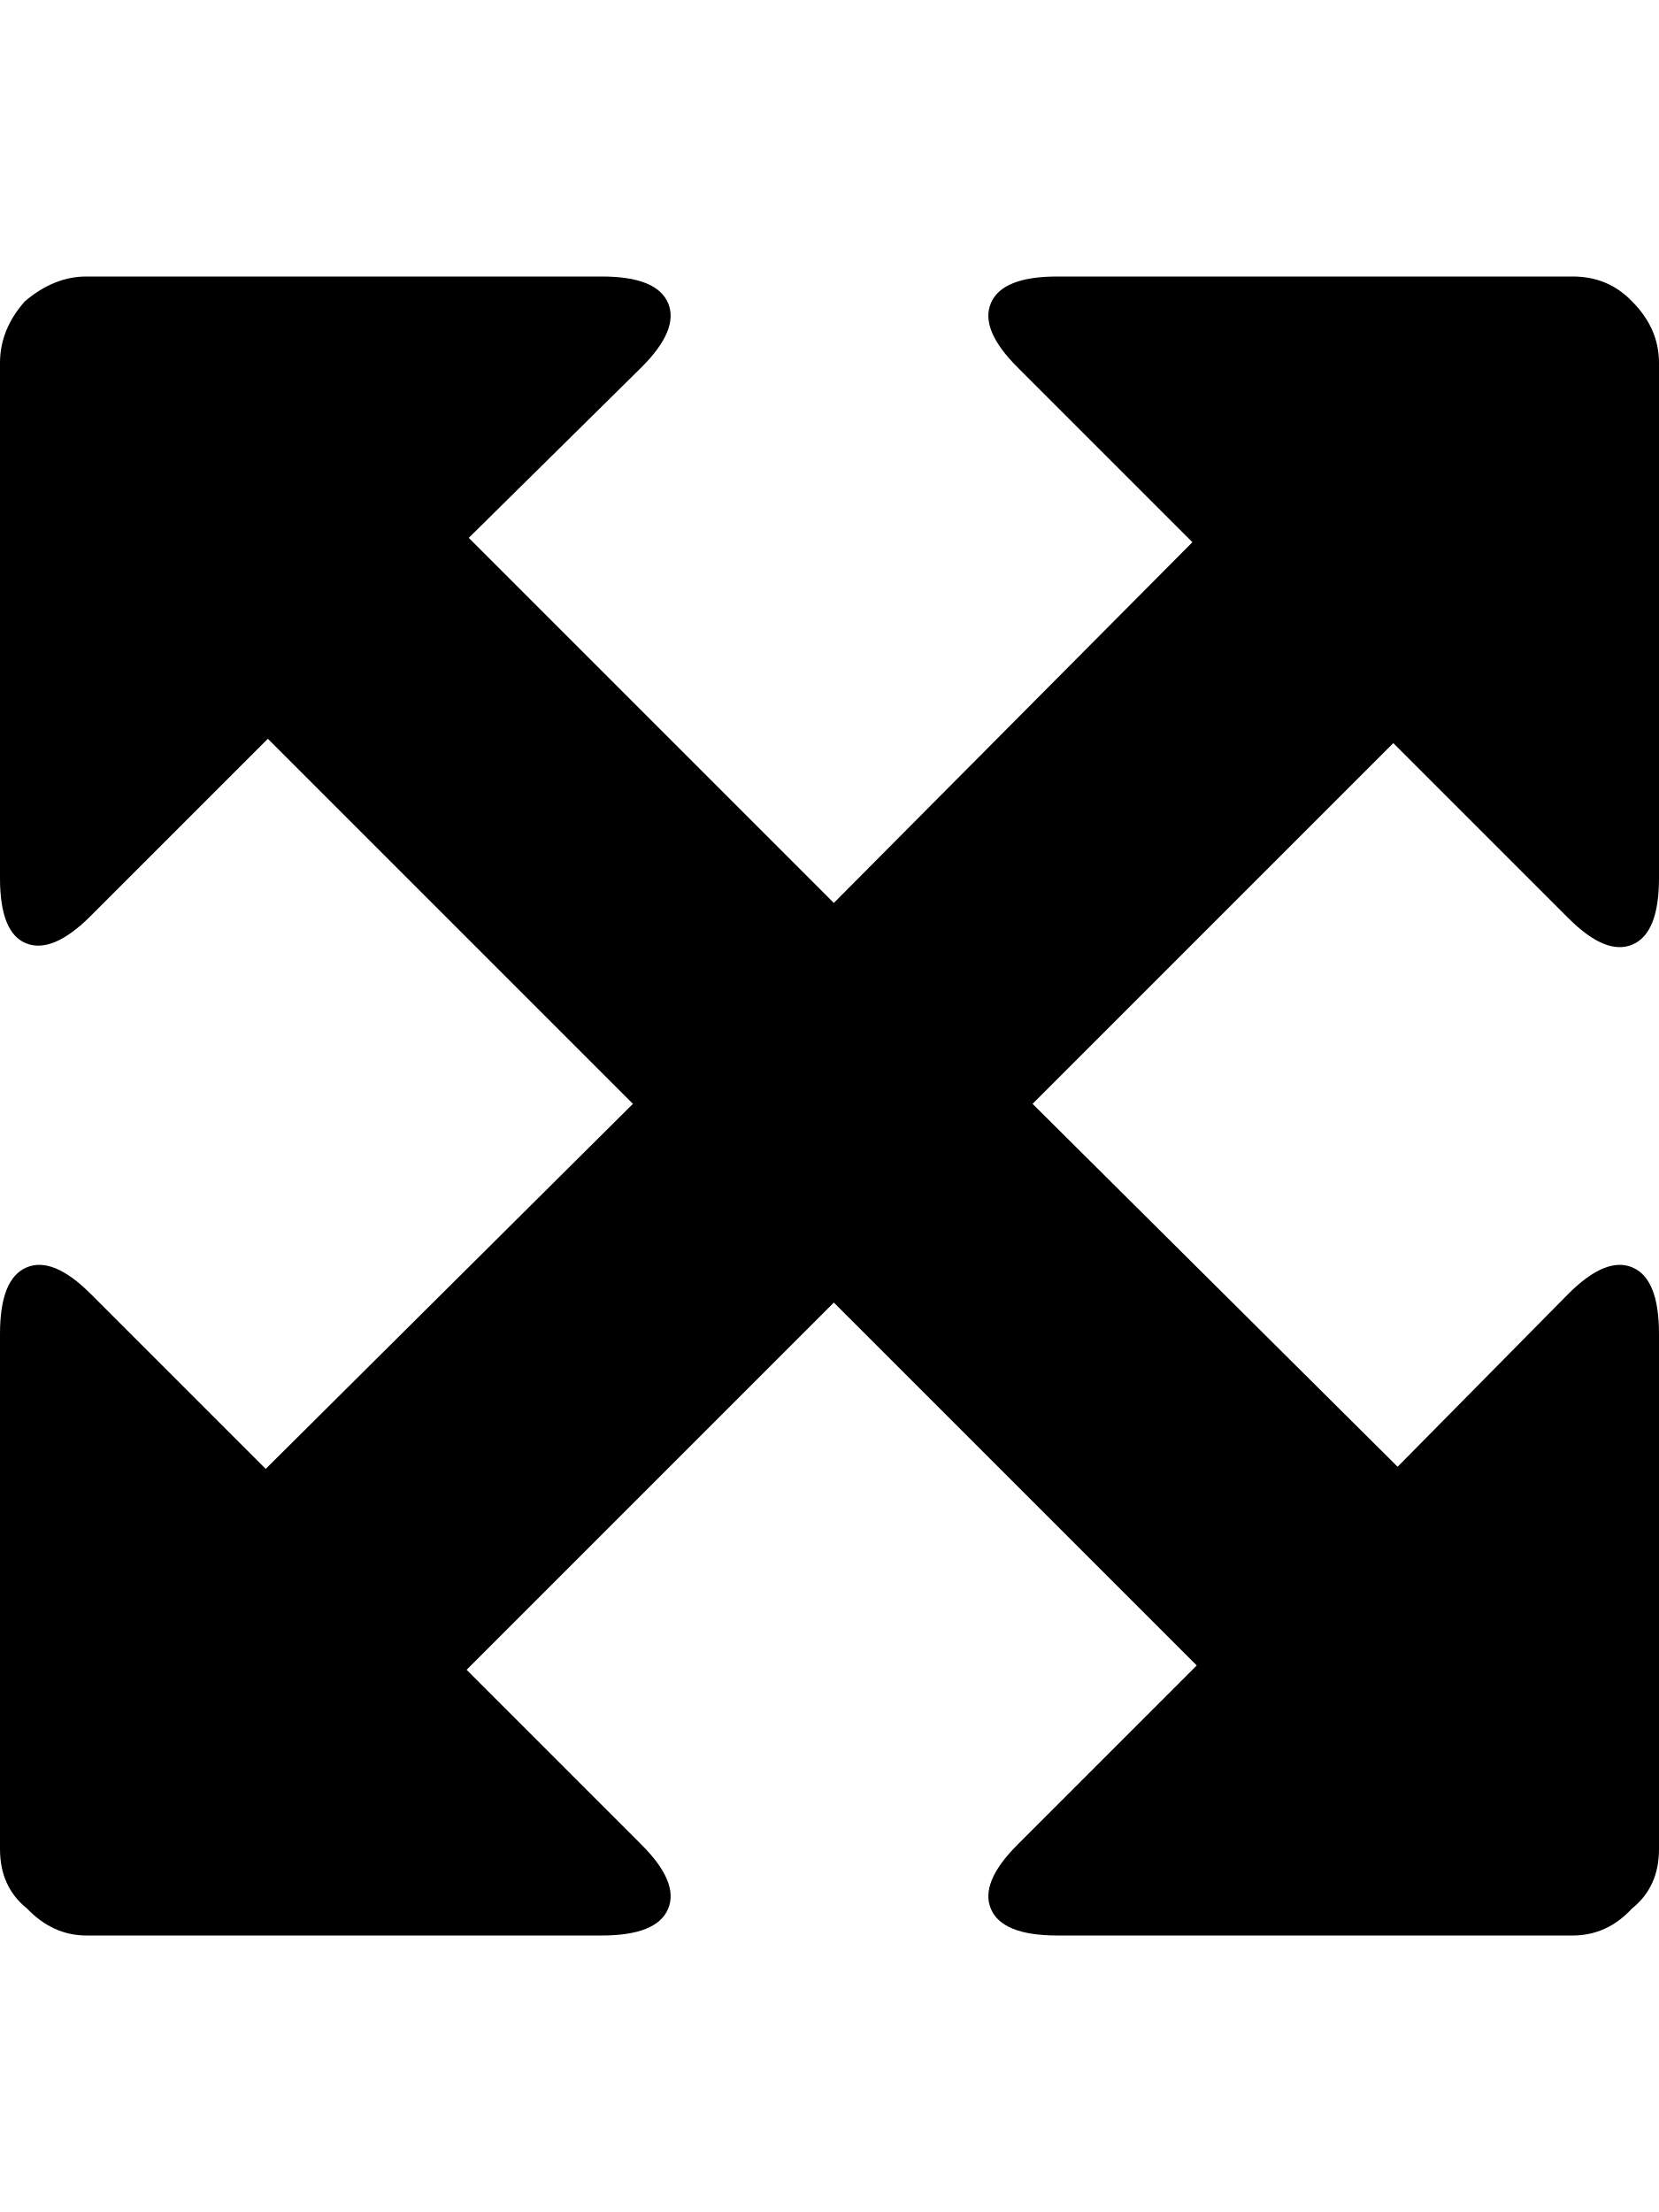
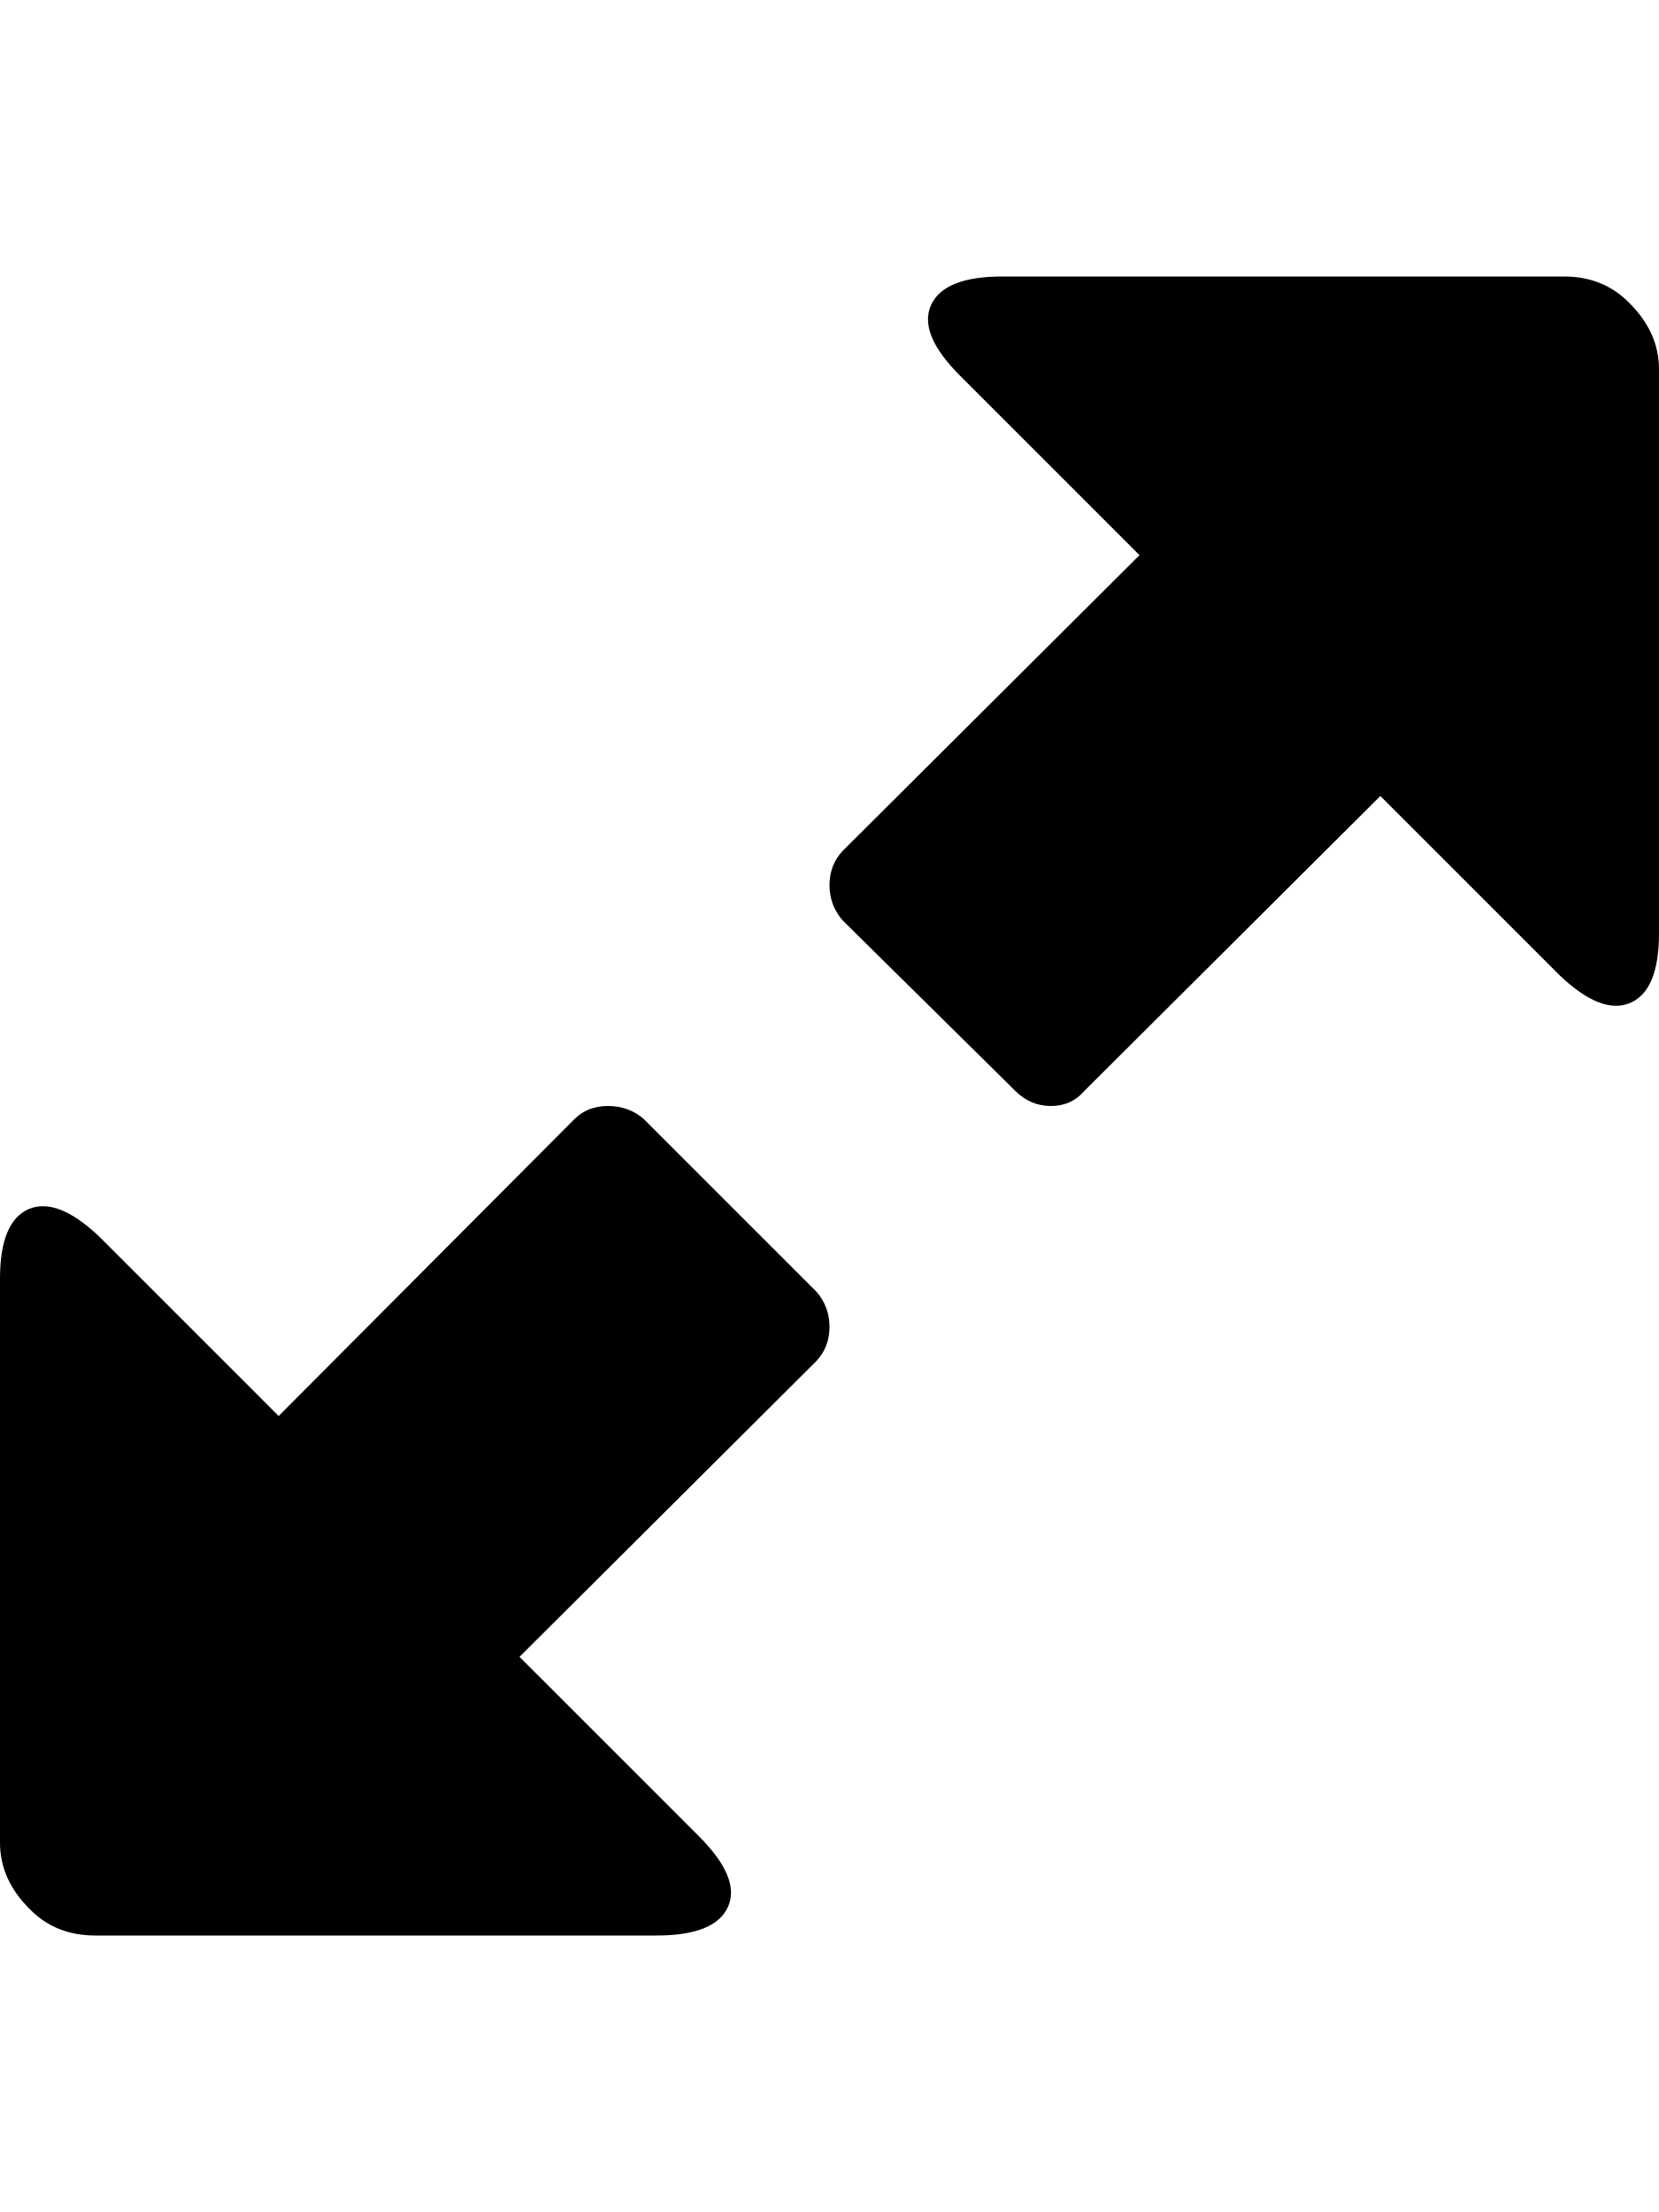
<svg xmlns="http://www.w3.org/2000/svg" height="1000px" width="750px">
  <g>
-     <path d="M0 835.938c0 0 0 -232.91 0 -232.91c0 -16.602 3.988 -26.611 11.963 -30.029c7.975 -3.418 17.659 0.569 29.053 11.962c0 0 79.101 79.102 79.101 79.102c0 0 166.016 -165.039 166.016 -165.039c0 0 -165.039 -165.039 -165.039 -165.039c0 0 -80.078 80.078 -80.078 80.078c-11.394 11.393 -21.078 15.544 -29.053 12.451c-7.975 -3.092 -11.963 -12.939 -11.963 -29.541c0 0 0 -232.91 0 -232.91c0 -10.091 3.743 -19.368 11.23 -27.832c8.79 -7.487 18.067 -11.231 27.833 -11.231c0 0 232.91 0 232.91 0c16.601 0 26.611 3.988 30.029 11.963c3.418 7.976 -0.57 17.66 -11.963 29.053c0 0 -78.125 77.149 -78.125 77.149c0 0 165.039 165.039 165.039 165.039c0 0 162.11 -163.086 162.11 -163.086c0 0 -79.102 -79.102 -79.102 -79.102c-11.393 -11.393 -15.381 -21.077 -11.963 -29.053c3.418 -7.975 13.428 -11.963 30.029 -11.963c0 0 232.911 0 232.911 0c10.742 0 19.694 3.744 26.855 11.231c8.138 8.138 12.207 17.415 12.207 27.832c0 0 0 232.91 0 232.91c0 16.602 -3.988 26.611 -11.963 30.029c-7.975 3.418 -17.659 -0.569 -29.053 -11.962c0 0 -79.101 -79.102 -79.101 -79.102c0 0 -163.086 163.086 -163.086 163.086c0 0 165.039 164.062 165.039 164.062c0 0 77.148 -78.125 77.148 -78.125c11.394 -11.393 21.078 -15.38 29.053 -11.962c7.975 3.418 11.963 13.427 11.963 30.029c0 0 0 232.91 0 232.91c0 11.393 -4.069 20.345 -12.207 26.855c-7.487 8.138 -16.439 12.207 -26.855 12.207c0 0 -232.911 0 -232.911 0c-16.601 0 -26.611 -3.987 -30.029 -11.962c-3.418 -7.976 0.57 -17.66 11.963 -29.053c0 0 81.055 -81.055 81.055 -81.055c0 0 -164.063 -164.062 -164.063 -164.062c0 0 -166.015 166.015 -166.015 166.015c0 0 79.101 79.102 79.101 79.102c11.393 11.393 15.381 21.077 11.963 29.053c-3.418 7.975 -13.428 11.963 -30.029 11.963c0 0 -232.91 0 -232.91 0c-10.092 0 -19.043 -4.07 -26.856 -12.208c-8.138 -6.51 -12.207 -15.462 -12.207 -26.855c0 0 0 0 0 0" />
+     <path d="M0 833.008c0 0 0 -254.883 0 -254.883c0 -17.252 4.313 -27.75 12.939 -31.494c8.627 -3.743 19.288 0.407 31.983 12.451c0 0 81.055 81.055 81.055 81.055c0 0 133.789 -134.277 133.789 -134.277c3.906 -3.907 8.951 -5.86 15.136 -5.86c6.185 0 11.556 1.953 16.114 5.86c0 0 78.125 78.125 78.125 78.125c3.906 4.557 5.859 9.847 5.859 15.869c0 6.022 -1.953 11.149 -5.859 15.381c0 0 -134.278 133.789 -134.278 133.789c0 0 81.055 81.054 81.055 81.054c12.695 12.696 17.09 23.356 13.184 31.983c-3.907 8.626 -14.649 12.939 -32.227 12.939c0 0 -253.906 0 -253.906 0c-12.045 0 -21.973 -4.069 -29.785 -12.207c-8.789 -8.789 -13.184 -18.717 -13.184 -29.785c0 0 0 0 0 0m375 -432.861c0 -6.022 1.953 -11.149 5.859 -15.381c0 0 134.278 -133.789 134.278 -133.789c0 0 -81.055 -81.055 -81.055 -81.055c-12.695 -12.695 -17.09 -23.356 -13.184 -31.982c3.907 -8.627 14.649 -12.94 32.227 -12.94c0 0 253.906 0 253.906 0c12.045 0 21.973 4.069 29.785 12.207c8.789 8.789 13.184 18.718 13.184 29.785c0 0 0 254.883 0 254.883c0 17.253 -4.313 27.751 -12.939 31.494c-8.627 3.744 -19.288 -0.407 -31.983 -12.451c0 0 -81.055 -81.055 -81.055 -81.055c0 0 -133.789 133.301 -133.789 133.301c-3.906 4.558 -8.951 6.836 -15.136 6.836c-6.185 0 -11.556 -2.278 -16.114 -6.836c0 0 -78.125 -77.148 -78.125 -77.148c-3.906 -4.557 -5.859 -9.847 -5.859 -15.869c0 0 0 0 0 0" />
  </g>
</svg>
